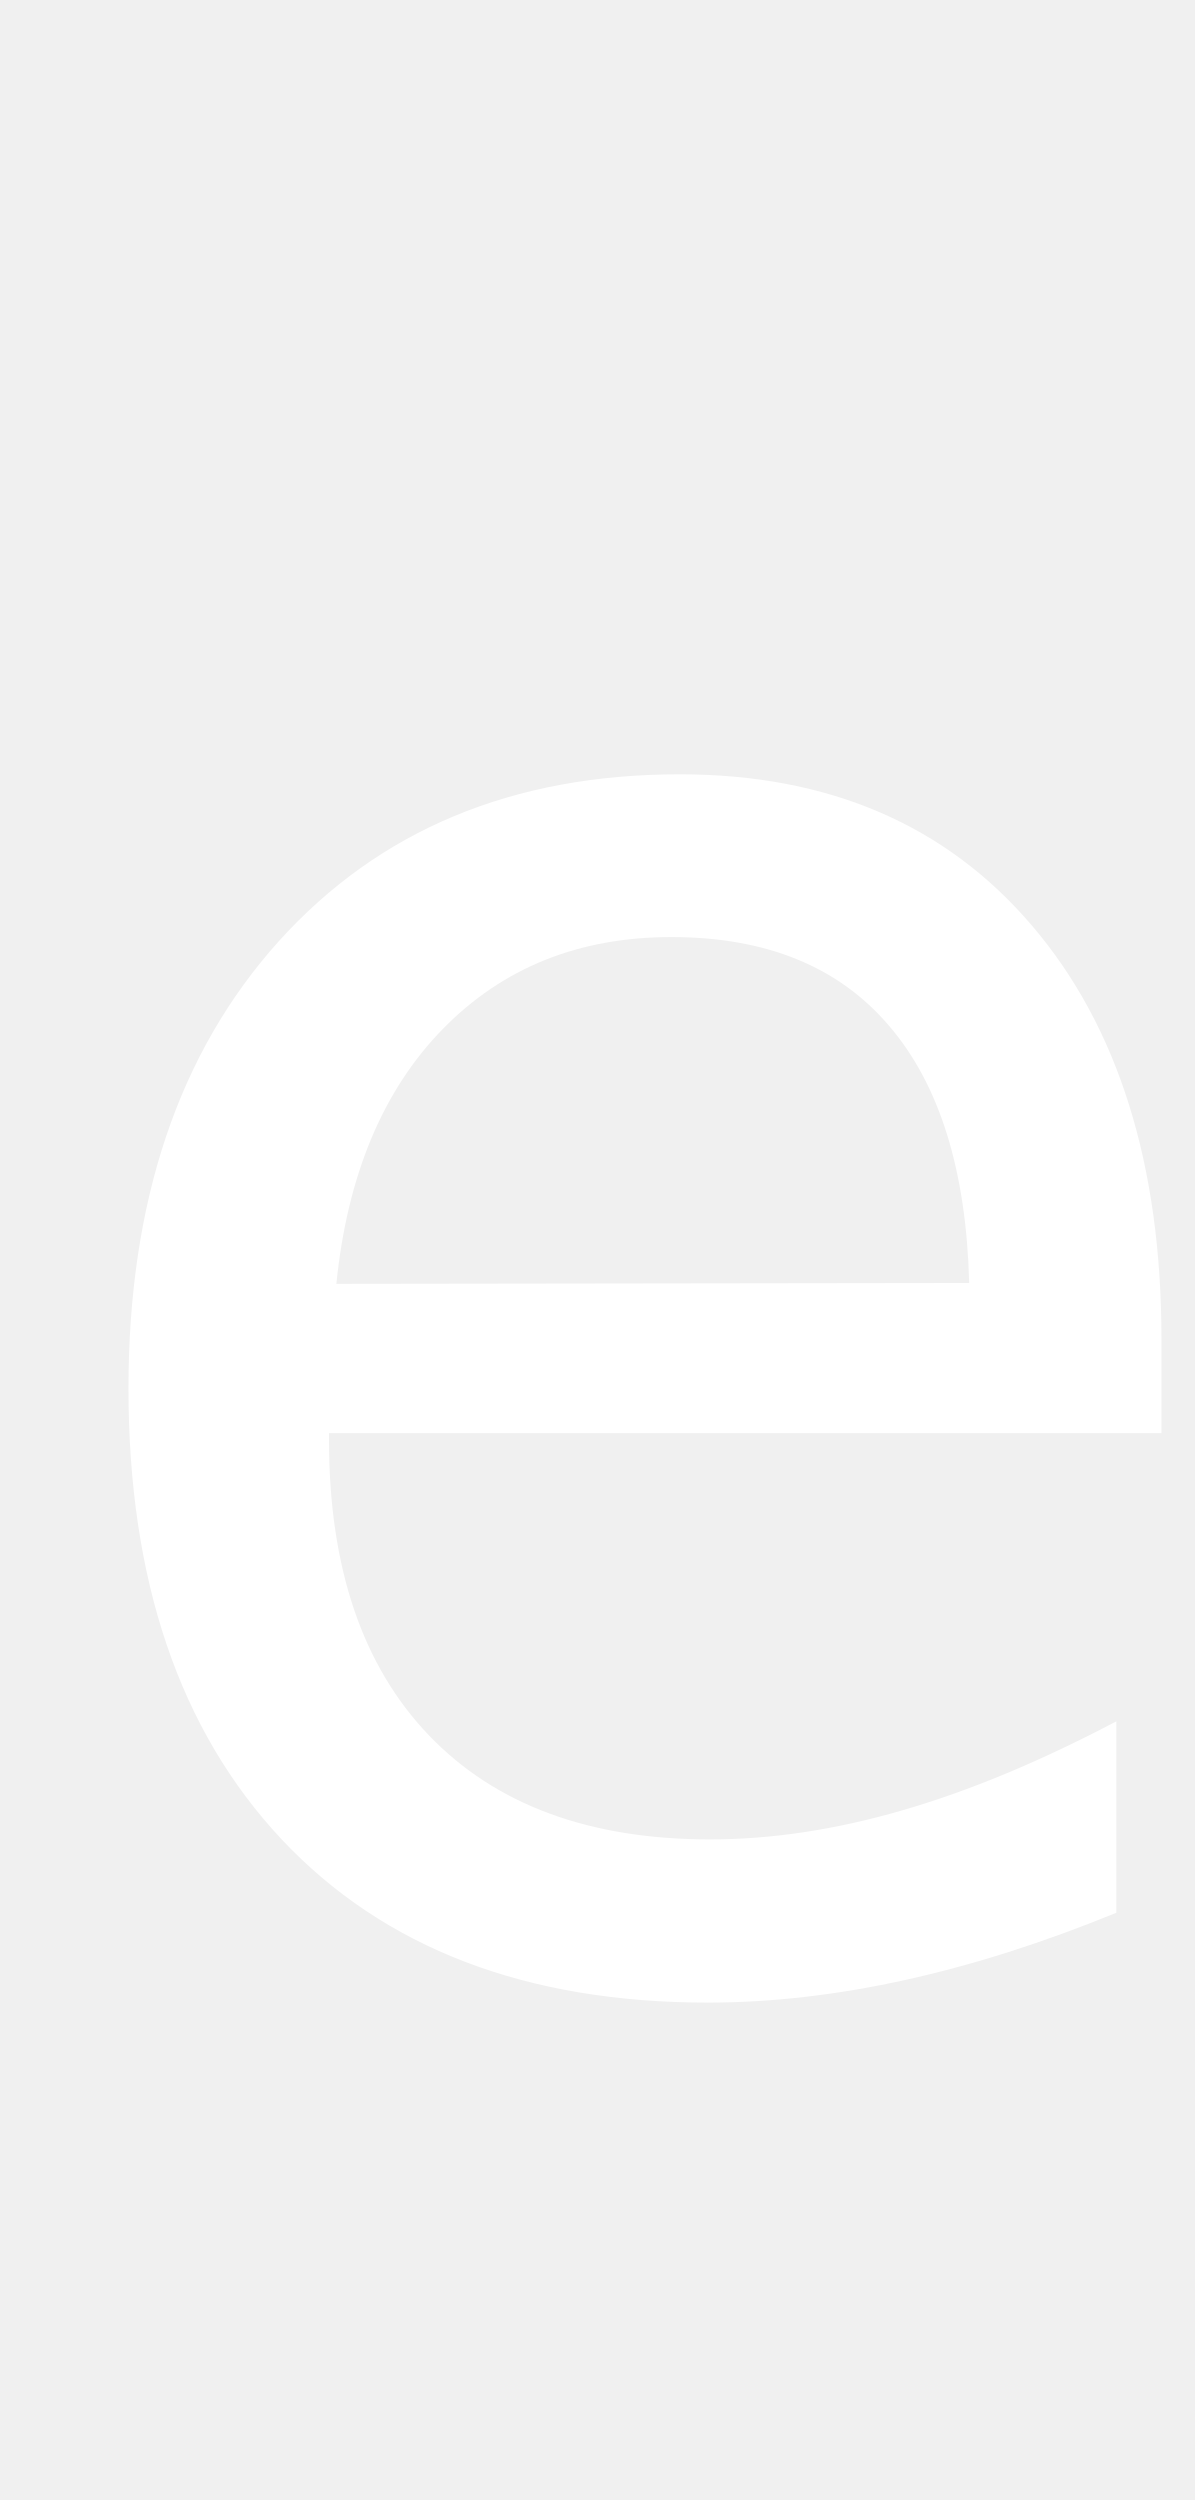
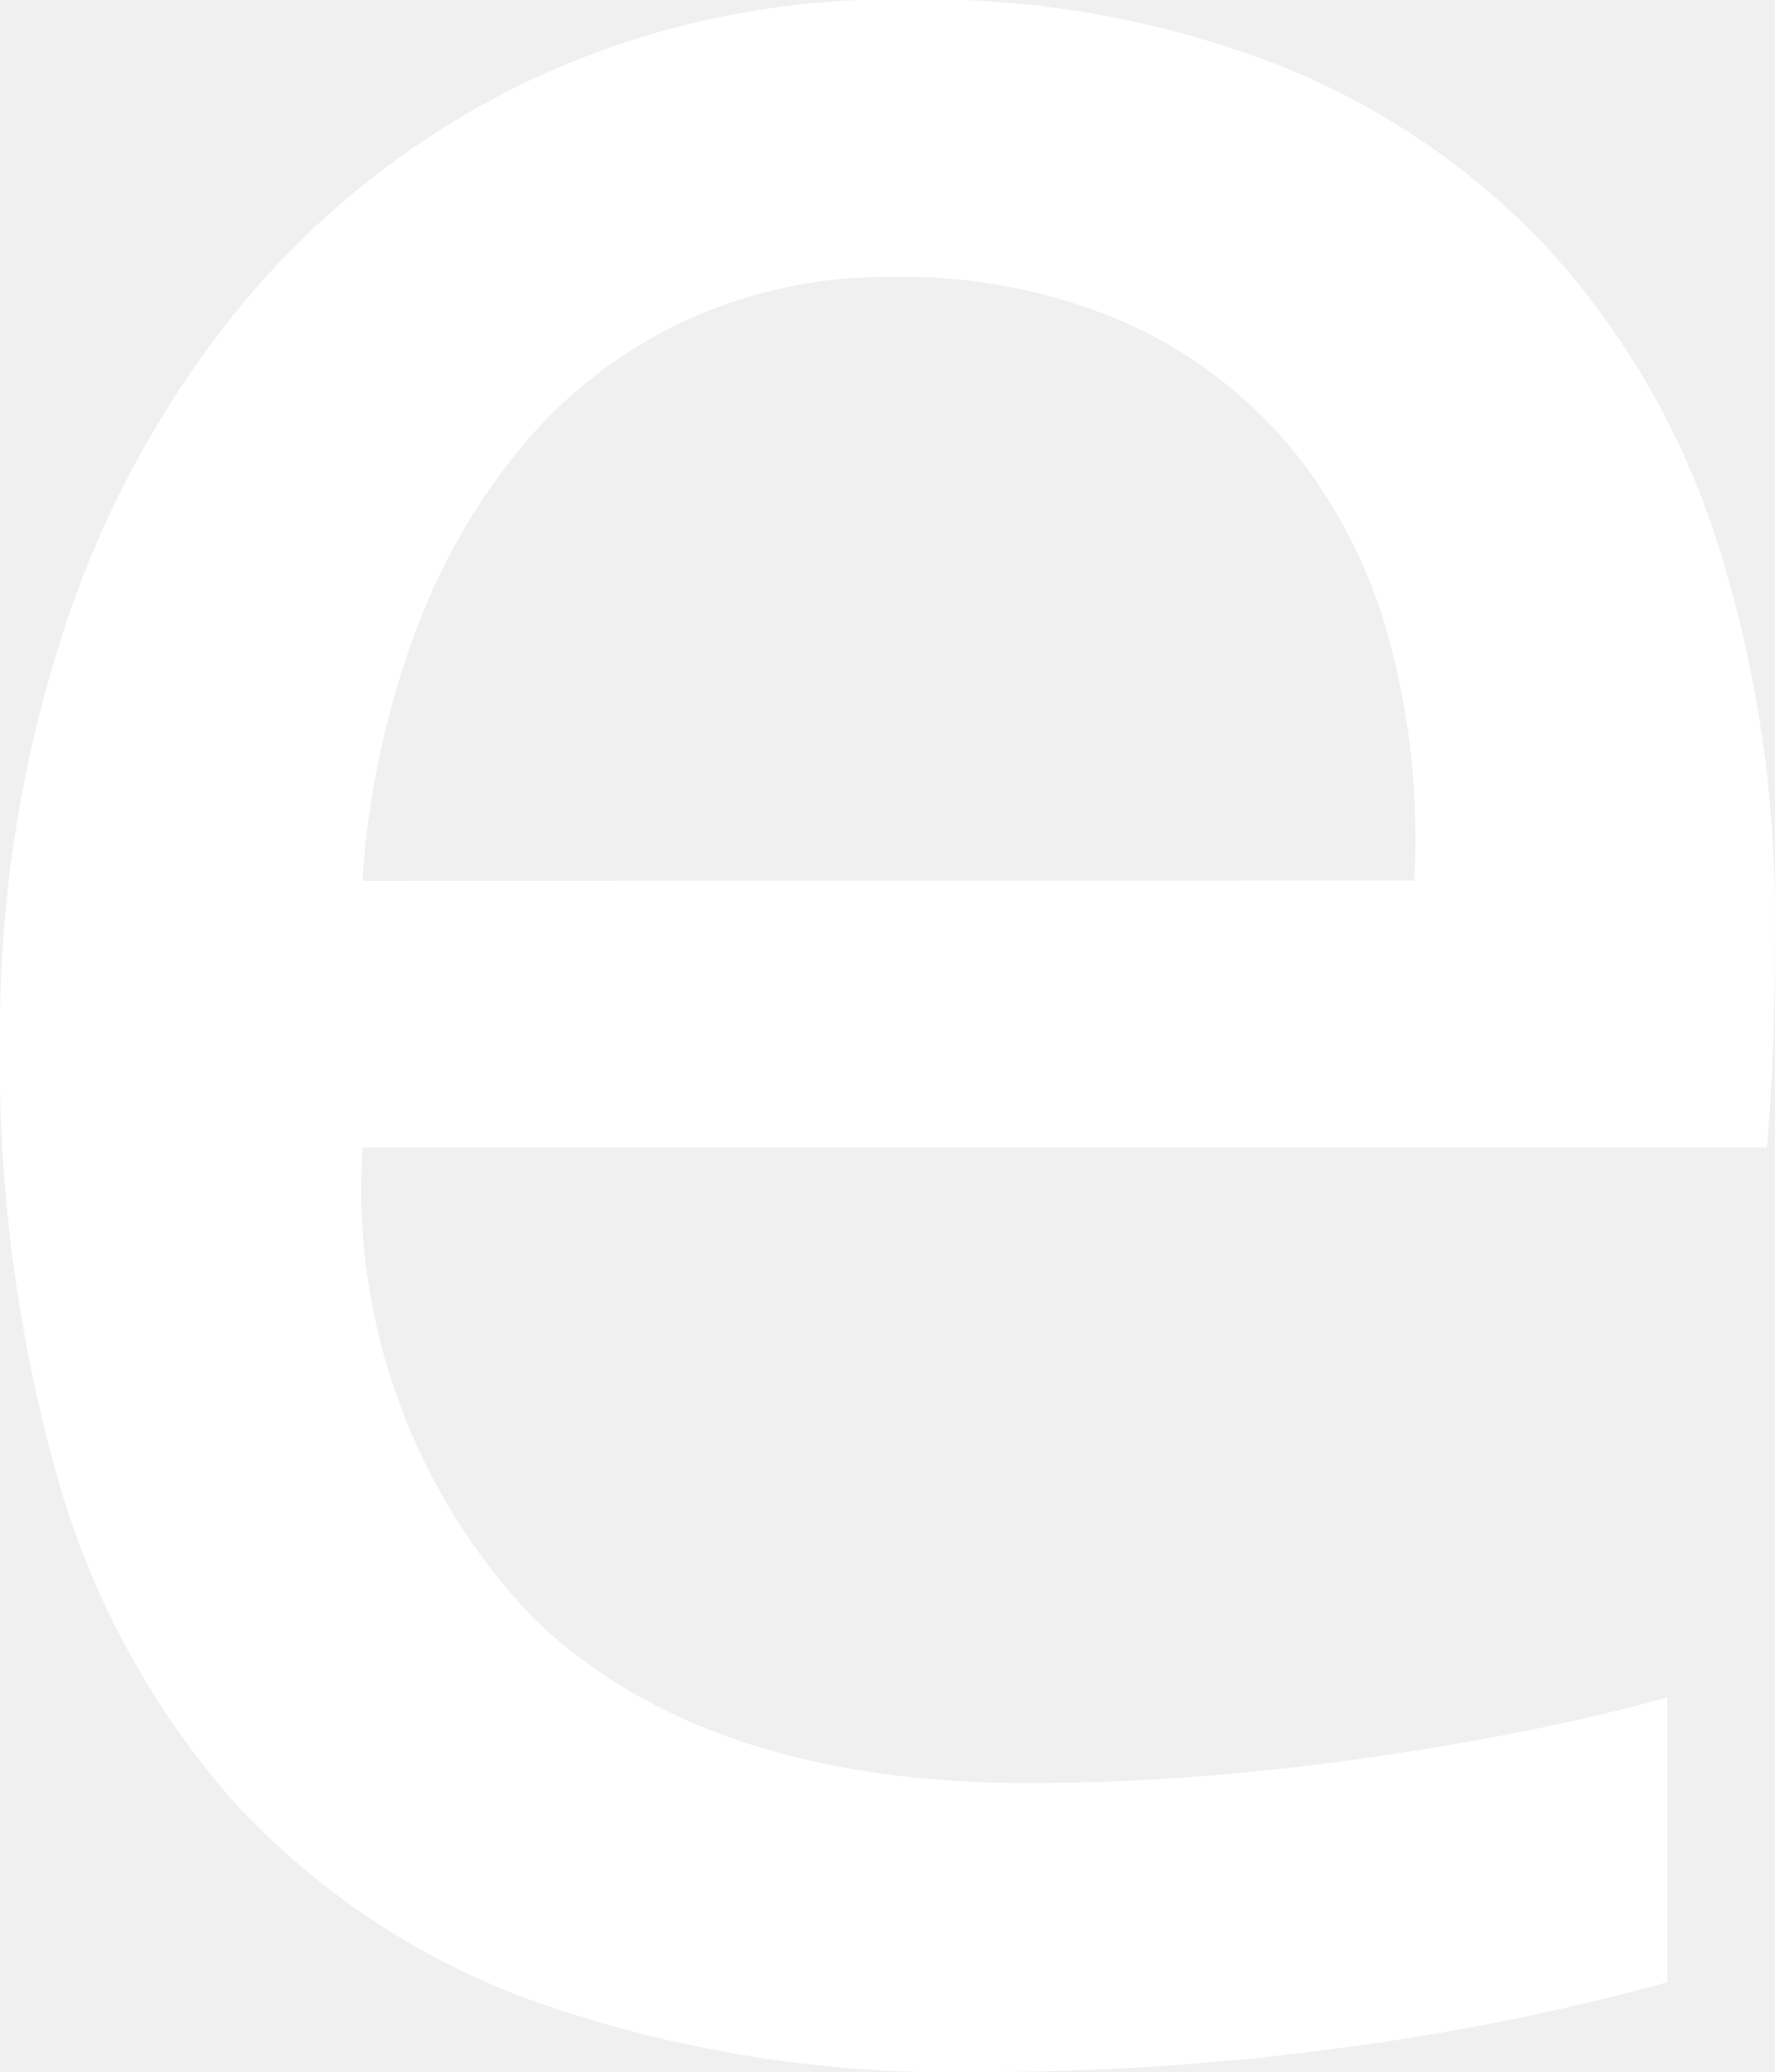
- <svg xmlns="http://www.w3.org/2000/svg" width="43" height="90" viewBox="0 0 43 90">
-   <text id="e" transform="translate(0 71)" fill="#fff" font-size="77" font-family="Consolas">
-     <tspan x="0" y="0">e</tspan>
-   </text>
+ <svg xmlns="http://www.w3.org/2000/svg" width="25.32" height="29.555" viewBox="0 0 25.32 29.555">
+   <path id="e" d="M-497.578-235.484q0,1.051-.029,1.762t-.085,1.336h-20.034a8.873,8.873,0,0,0,2.444,6.72q2.443,2.345,7.047,2.345,1.251,0,2.5-.1t2.415-.27q1.166-.17,2.231-.383t1.975-.469v4.064a34.553,34.553,0,0,1-4.561.923,38.049,38.049,0,0,1-5.271.356,17.929,17.929,0,0,1-6.309-1,10.786,10.786,0,0,1-4.334-2.885,11.867,11.867,0,0,1-2.5-4.632,21.913,21.913,0,0,1-.81-6.209,18.428,18.428,0,0,1,.866-5.7,14.3,14.3,0,0,1,2.53-4.718,12.147,12.147,0,0,1,4.078-3.225,12.211,12.211,0,0,1,5.484-1.194,13.929,13.929,0,0,1,5.286.938,10.623,10.623,0,0,1,3.879,2.657,11.347,11.347,0,0,1,2.387,4.177A17.513,17.513,0,0,1-497.578-235.484Zm-5.144-.71a10.806,10.806,0,0,0-.369-3.481,7.334,7.334,0,0,0-1.407-2.714,6.552,6.552,0,0,0-2.373-1.776,7.966,7.966,0,0,0-3.3-.64,6.886,6.886,0,0,0-2.956.626,6.728,6.728,0,0,0-2.3,1.761,9.079,9.079,0,0,0-1.563,2.728,12.554,12.554,0,0,0-.739,3.5Z" transform="translate(522.898 248.755)" fill="#fff" />
</svg>
